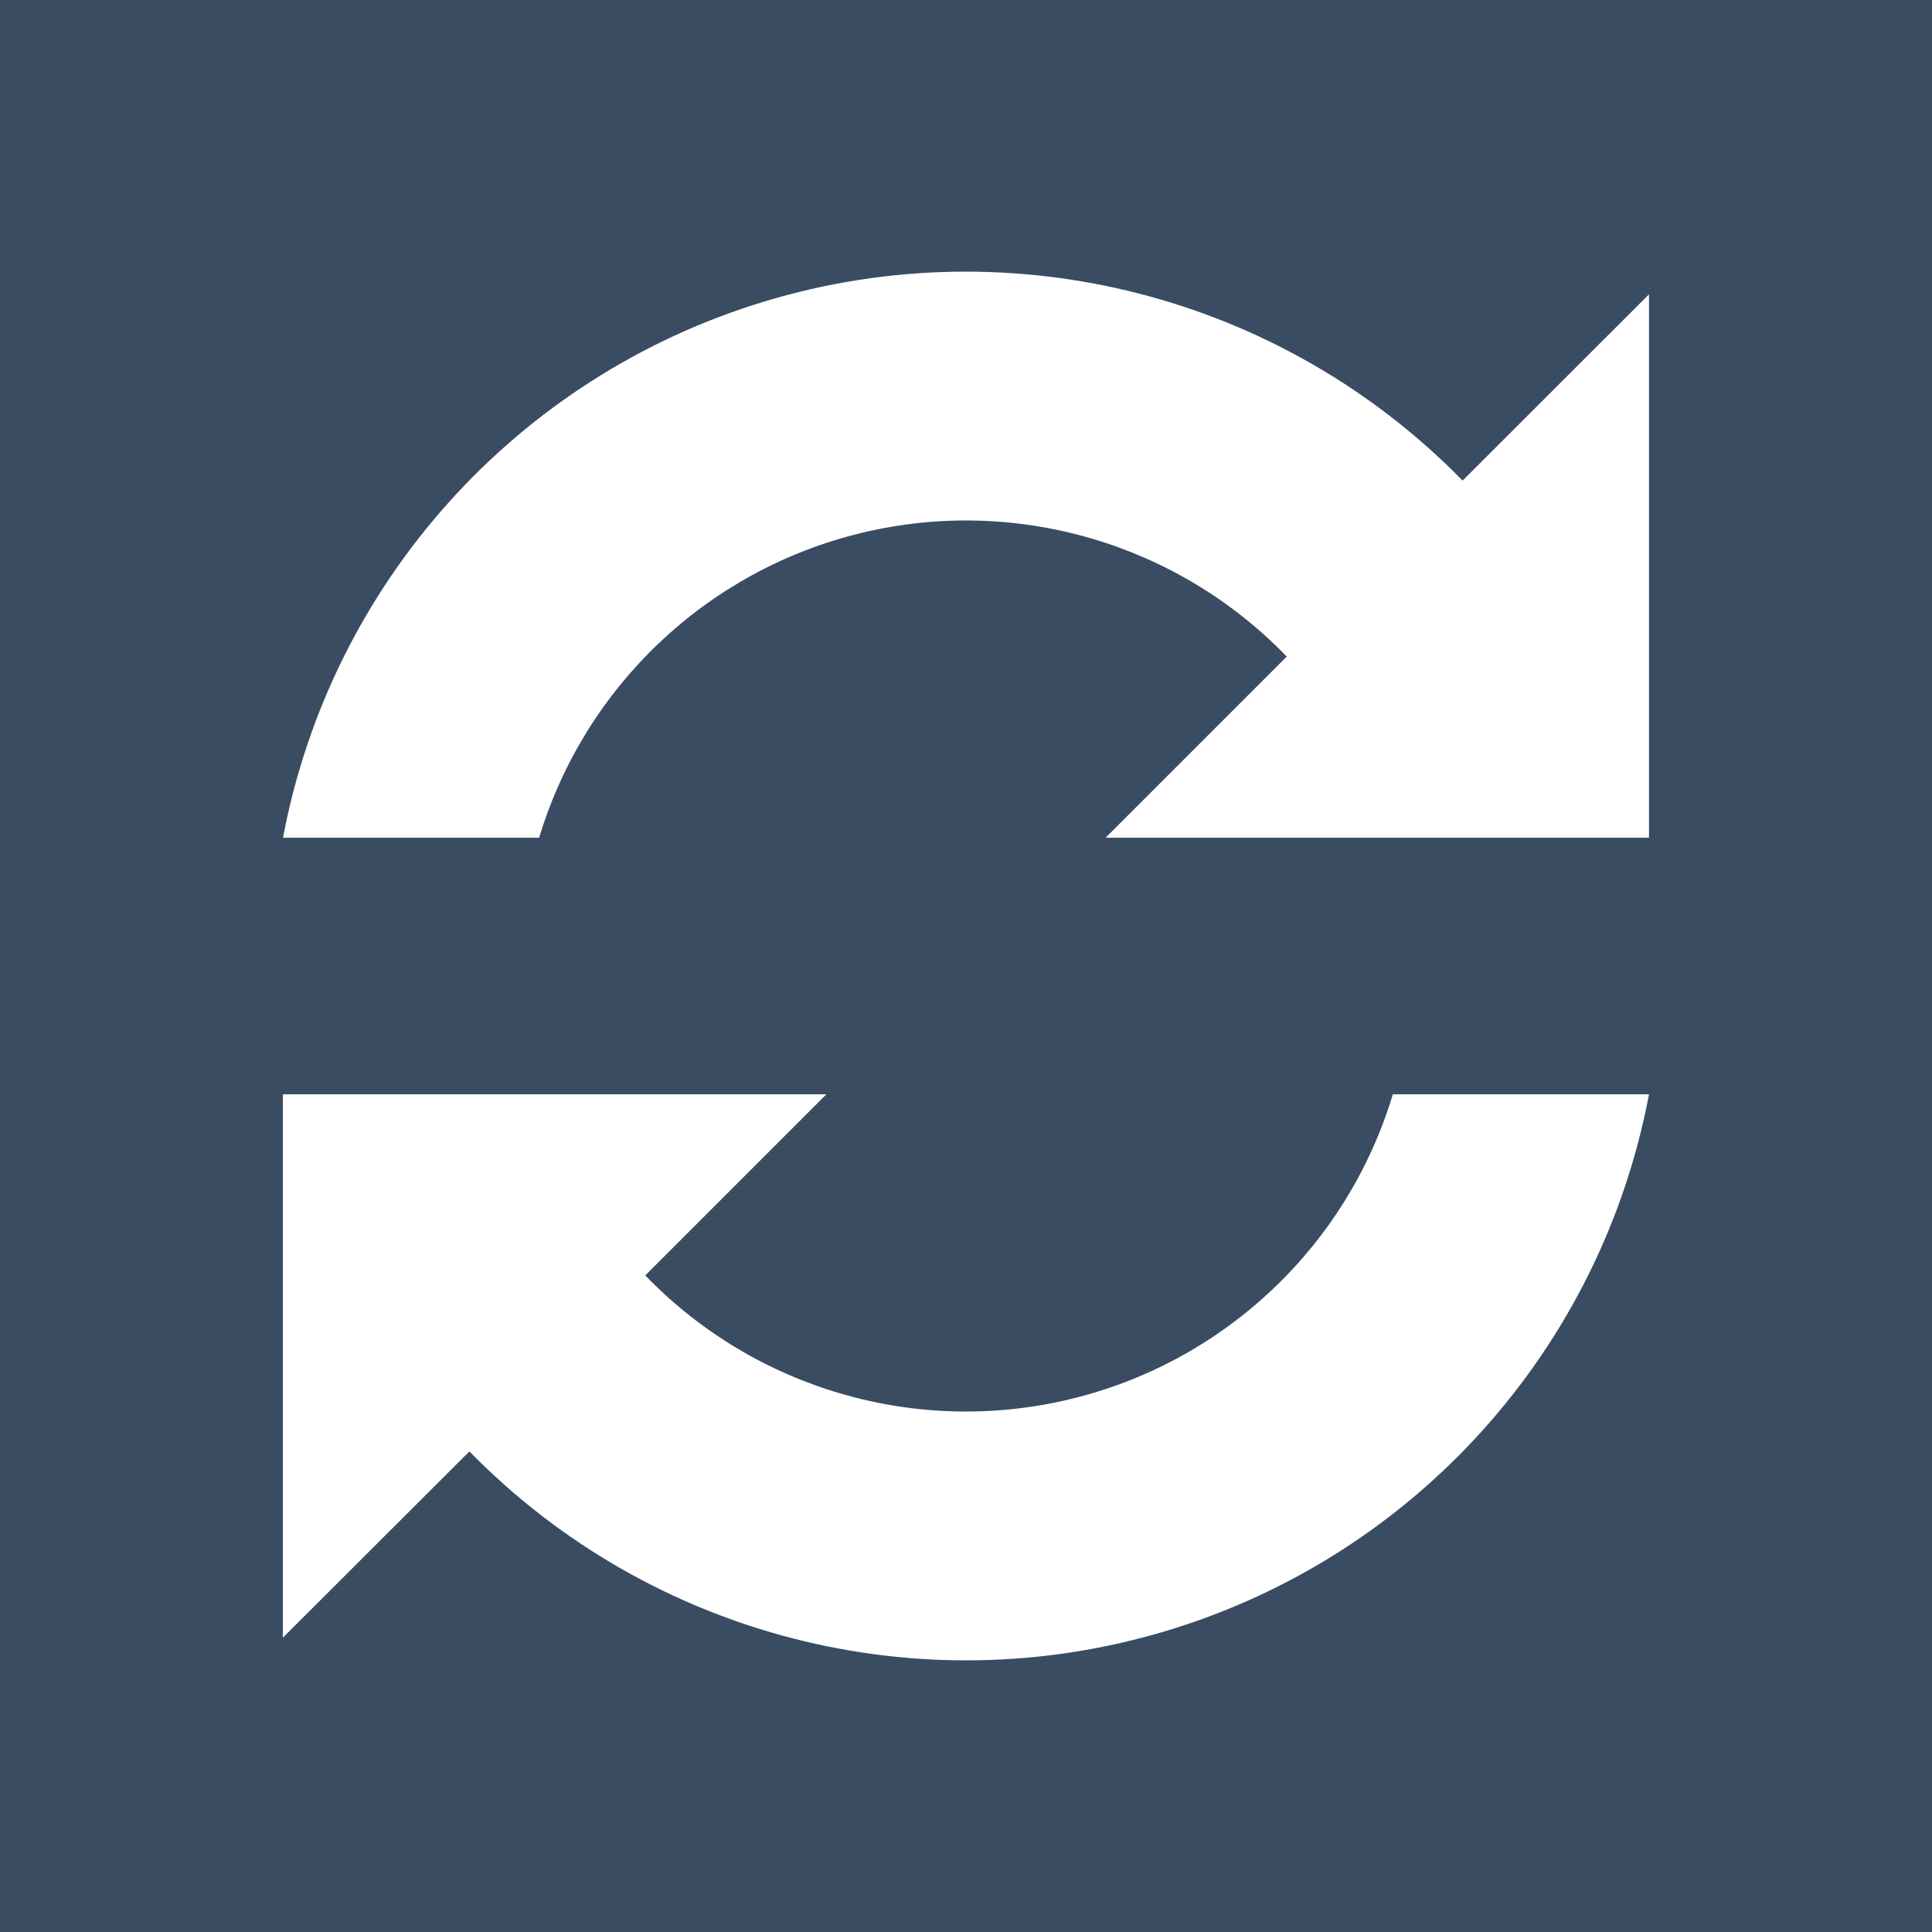
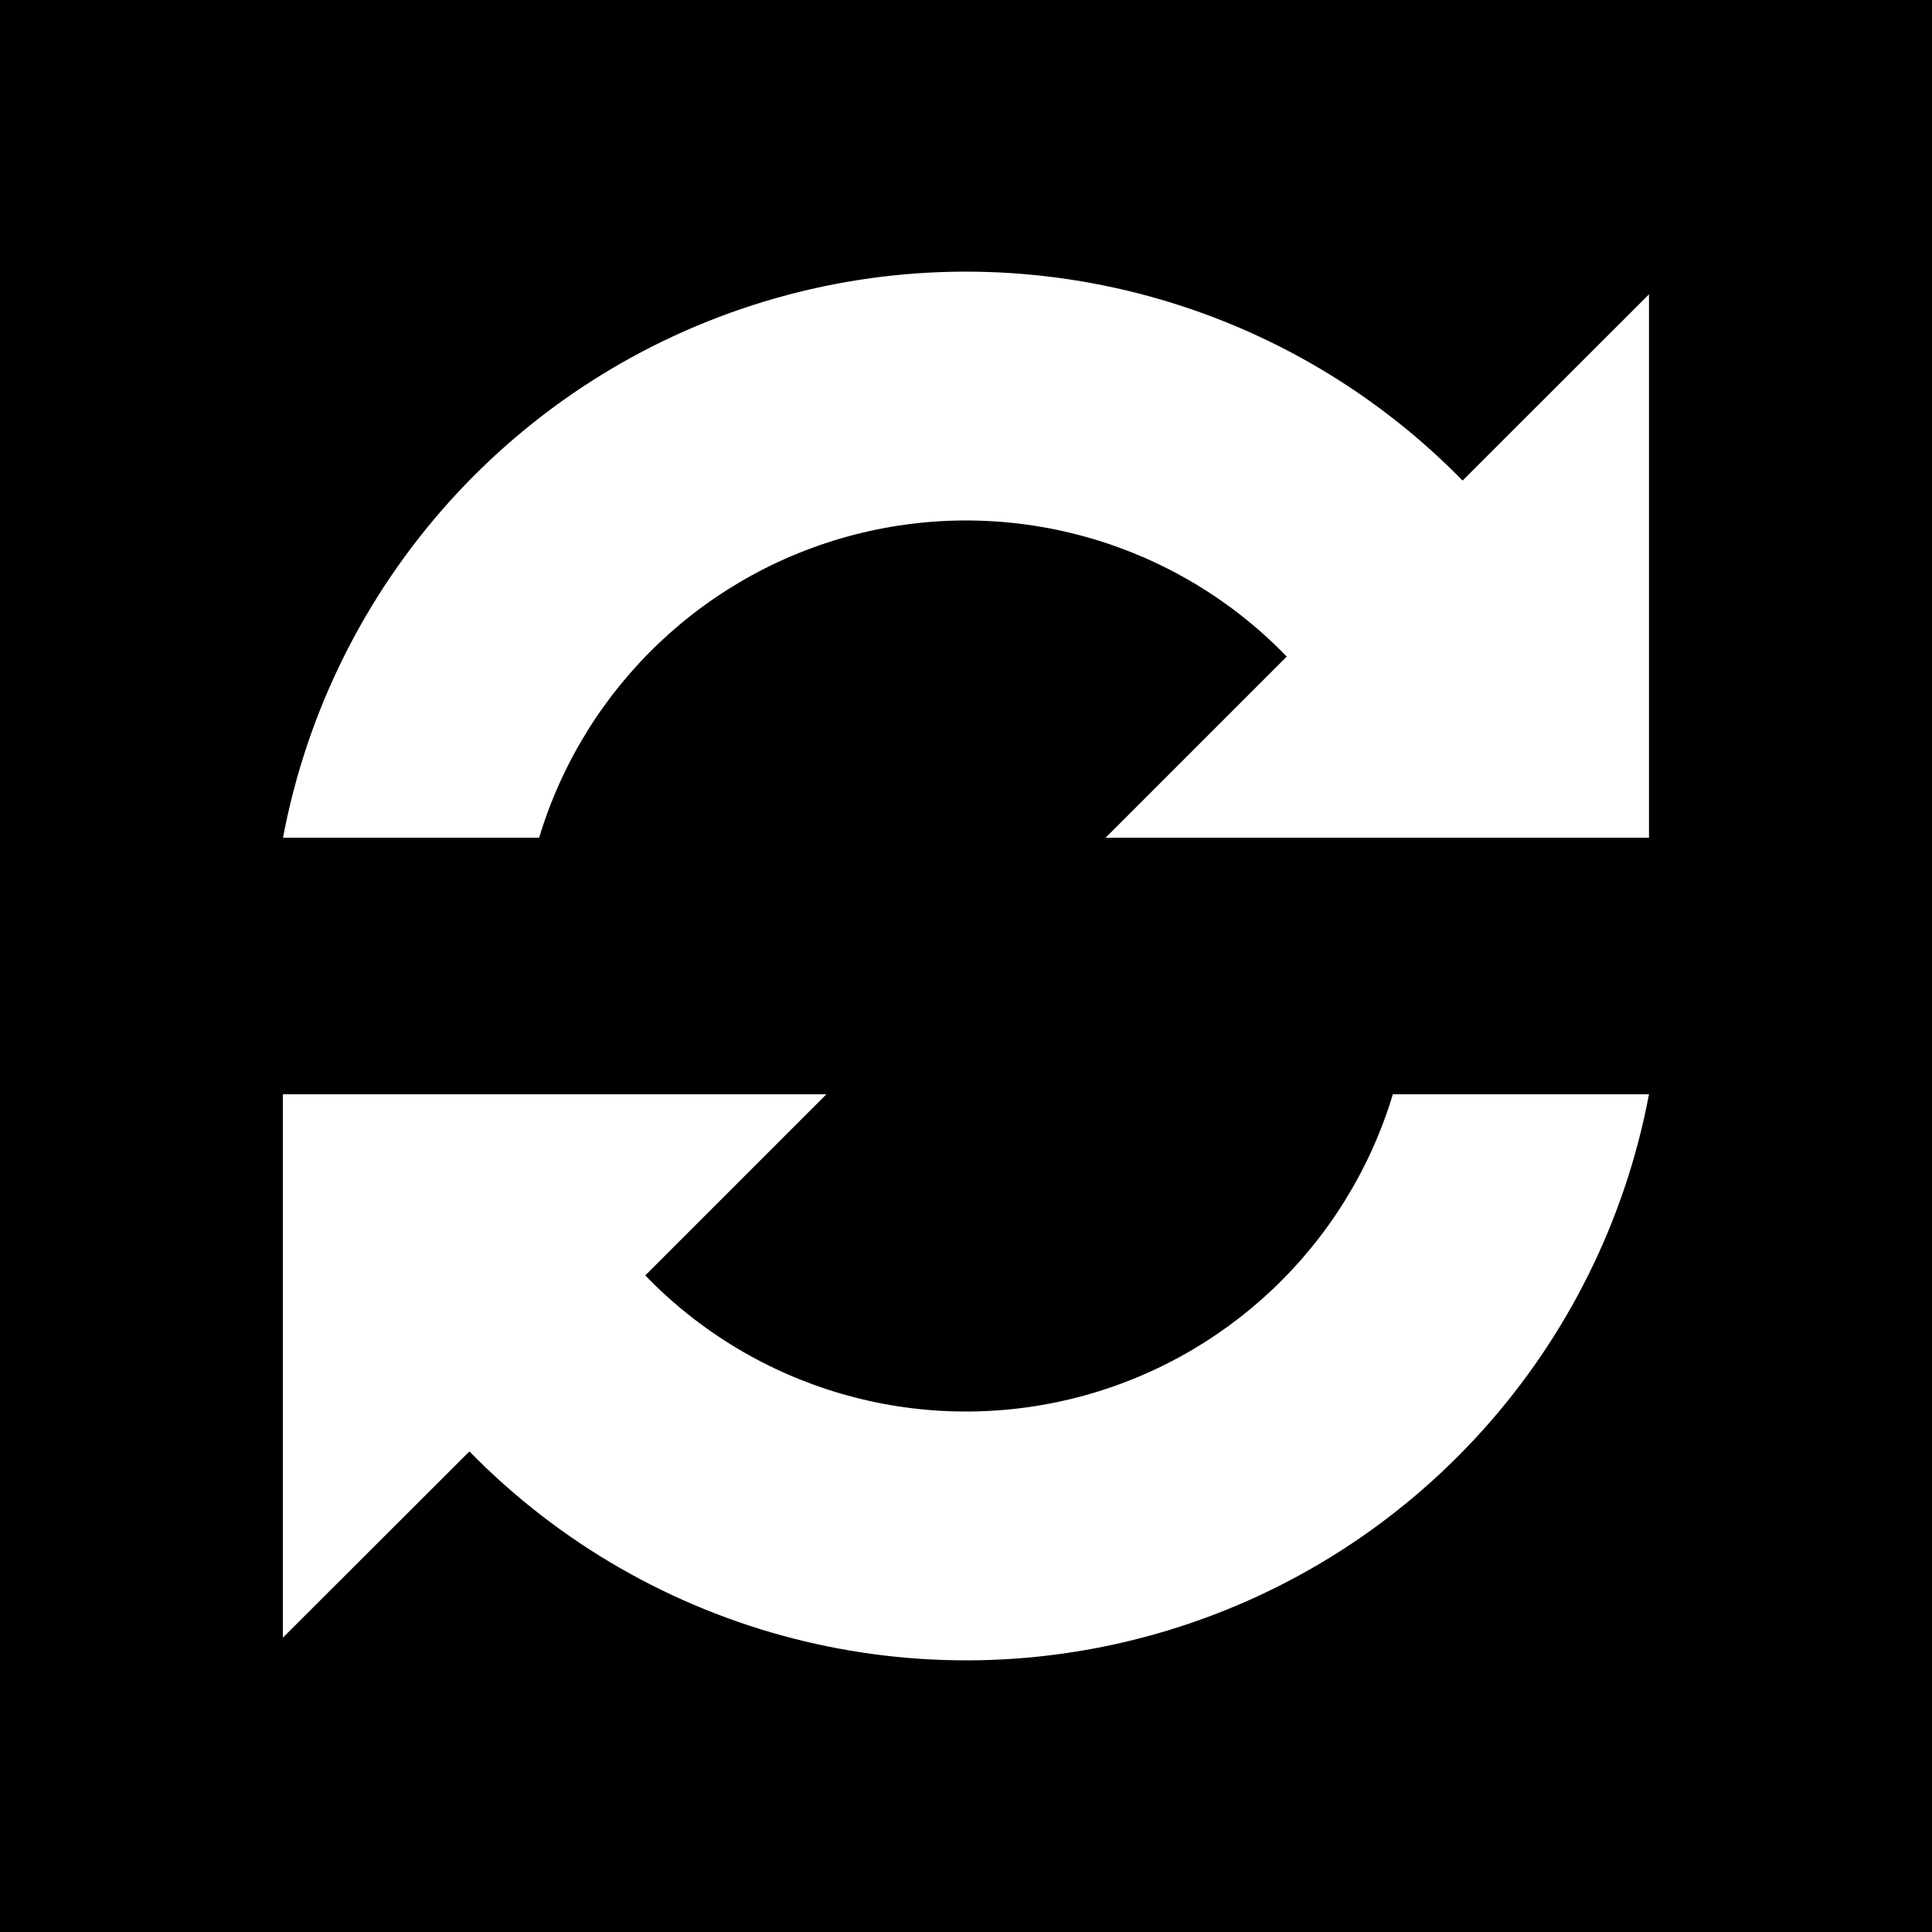
<svg xmlns="http://www.w3.org/2000/svg" version="1.0" width="64px" height="64px" viewBox="0 0 128 128" xml:space="preserve">
-   <rect x="0" y="0" width="100%" height="100%" fill="#394c62" />
+   <rect x="0" y="0" width="100%" height="100%" fill="#000" />
  <g>
    <path fill="#fff" d="M109.25 55.5h-36l12-12a29.54 29.54 0 0 0-49.53 12H18.75A46.04 46.04 0 0 1 96.9 31.84l12.35-12.34v36zm-90.5 17h36l-12 12a29.54 29.54 0 0 0 49.53-12h16.97A46.04 46.04 0 0 1 31.1 96.16L18.74 108.5v-36z" />
    <animateTransform attributeName="transform" type="rotate" from="0 64 64" to="360 64 64" dur="720ms" repeatCount="indefinite" />
  </g>
</svg>
